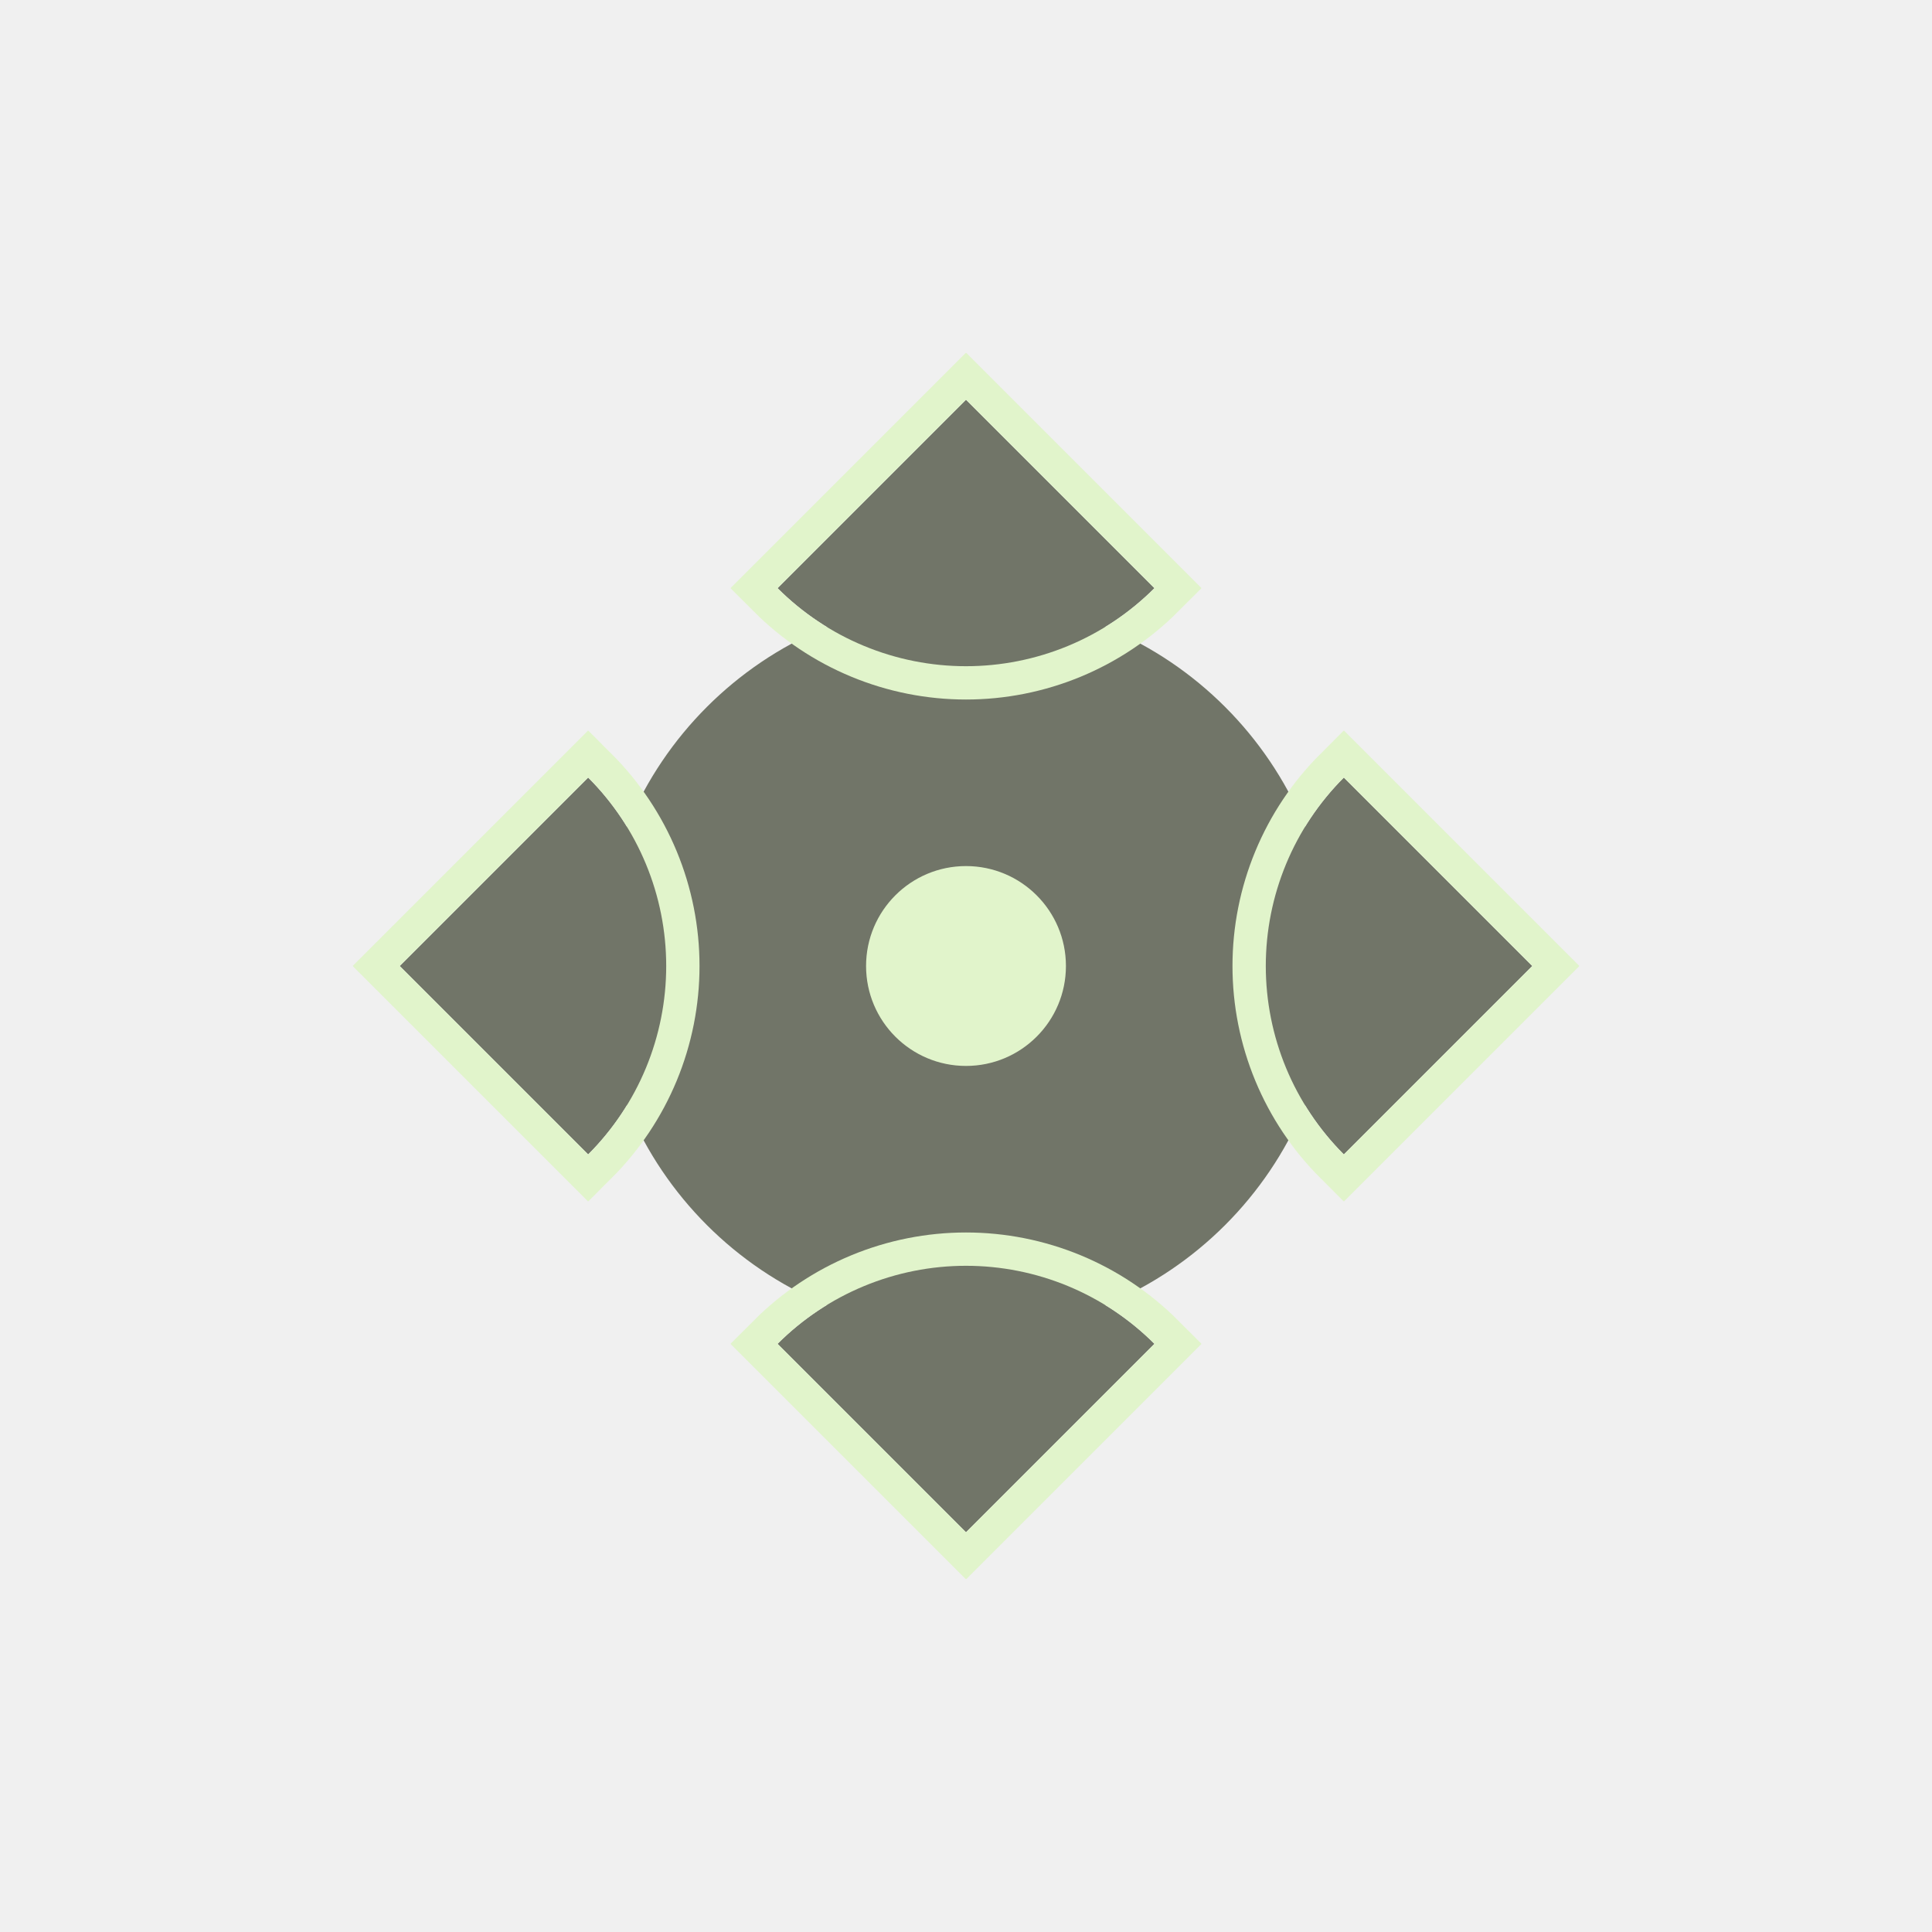
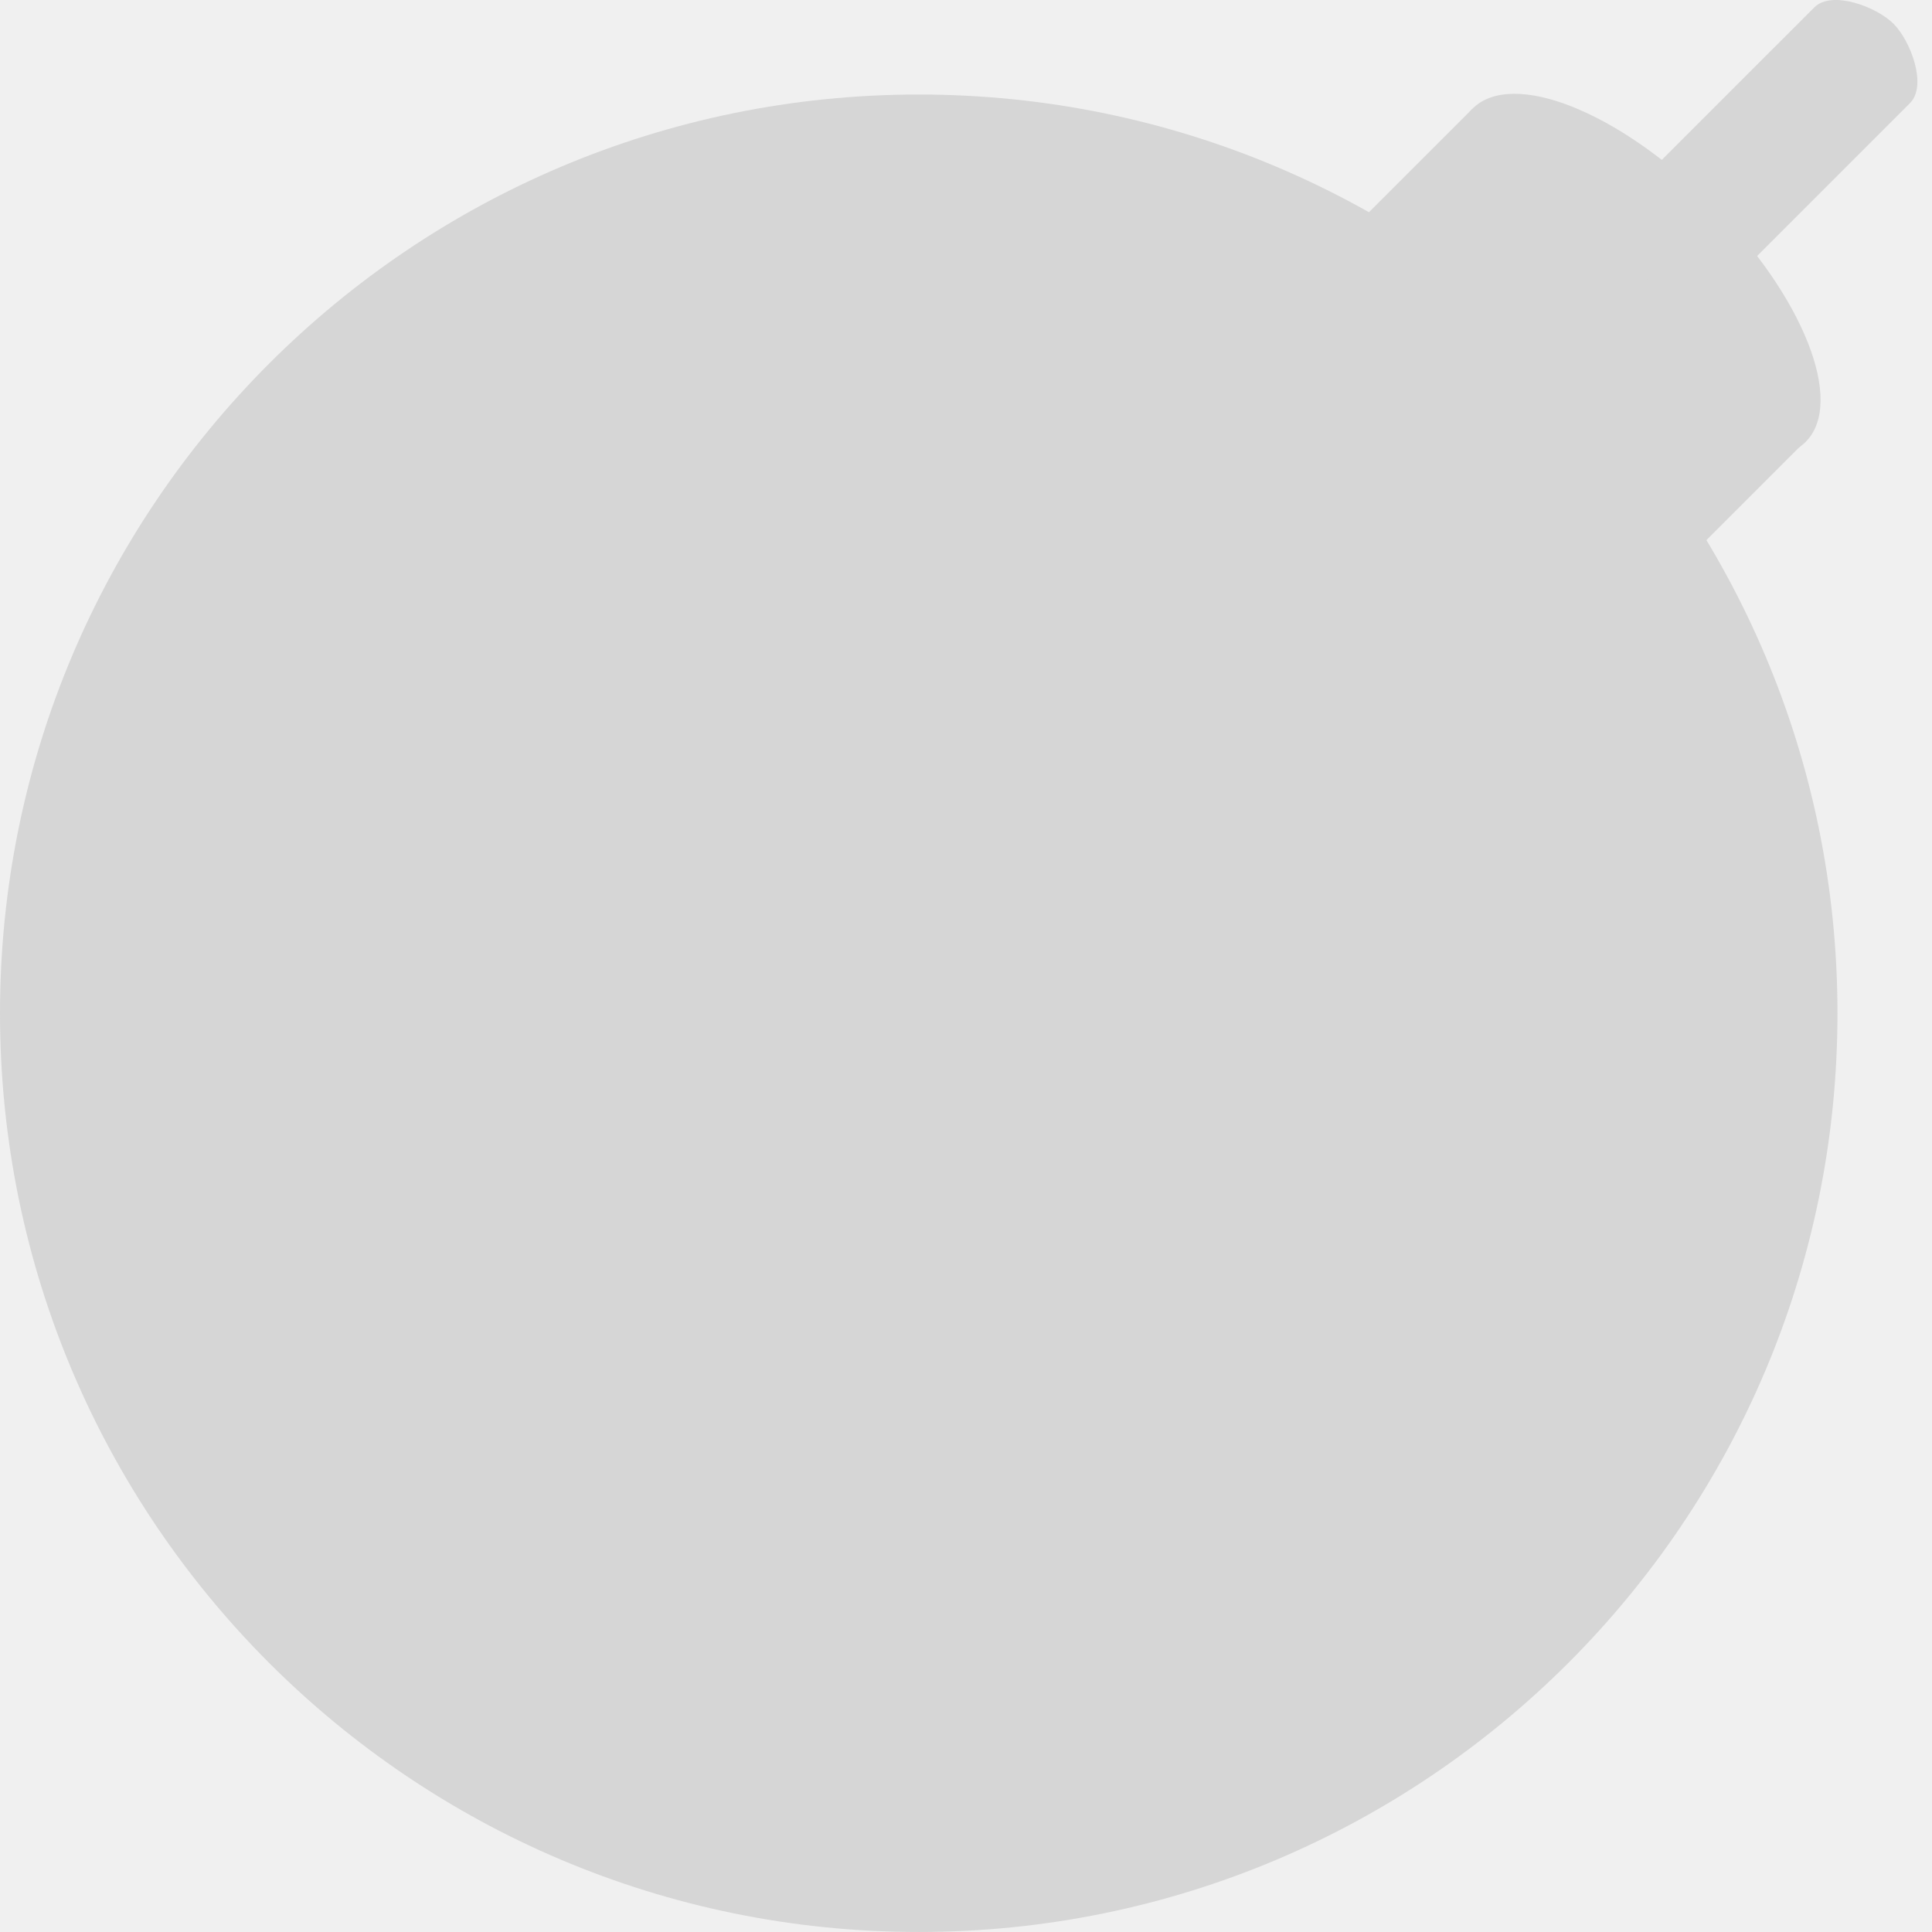
- <svg xmlns="http://www.w3.org/2000/svg" width="58" height="58" viewBox="0 0 58 58" fill="none">
-   <circle cx="29" cy="29" r="11" fill="#717568" />
-   <circle cx="29" cy="29" r="3" fill="#E1F4CB" />
-   <mask id="path-3-outside-1_12_18" maskUnits="userSpaceOnUse" x="10.586" y="21.929" width="14.142" height="14.142" fill="black">
-     <rect fill="white" x="10.586" y="21.929" width="14.142" height="14.142" />
-     <path d="M17.657 34.657C18.4 33.914 18.989 33.032 19.391 32.062C19.793 31.091 20 30.051 20 29C20 27.949 19.793 26.909 19.391 25.939C18.989 24.968 18.4 24.086 17.657 23.343L12 29L17.657 34.657Z" />
-   </mask>
-   <path d="M17.657 34.657C18.4 33.914 18.989 33.032 19.391 32.062C19.793 31.091 20 30.051 20 29C20 27.949 19.793 26.909 19.391 25.939C18.989 24.968 18.4 24.086 17.657 23.343L12 29L17.657 34.657Z" fill="#717568" />
-   <path d="M17.657 34.657C18.4 33.914 18.989 33.032 19.391 32.062C19.793 31.091 20 30.051 20 29C20 27.949 19.793 26.909 19.391 25.939C18.989 24.968 18.4 24.086 17.657 23.343L12 29L17.657 34.657Z" stroke="#E1F4CB" stroke-width="2" mask="url(#path-3-outside-1_12_18)" />
-   <mask id="path-4-outside-2_12_18" maskUnits="userSpaceOnUse" x="33.272" y="21.929" width="14.142" height="14.142" fill="black">
-     <rect fill="white" x="33.272" y="21.929" width="14.142" height="14.142" />
-     <path d="M40.343 23.343C39.6 24.086 39.011 24.968 38.609 25.939C38.207 26.909 38 27.949 38 29C38 30.051 38.207 31.091 38.609 32.062C39.011 33.032 39.6 33.914 40.343 34.657L46 29L40.343 23.343Z" />
-   </mask>
-   <path d="M40.343 23.343C39.6 24.086 39.011 24.968 38.609 25.939C38.207 26.909 38 27.949 38 29C38 30.051 38.207 31.091 38.609 32.062C39.011 33.032 39.6 33.914 40.343 34.657L46 29L40.343 23.343Z" fill="#717568" />
-   <path d="M40.343 23.343C39.6 24.086 39.011 24.968 38.609 25.939C38.207 26.909 38 27.949 38 29C38 30.051 38.207 31.091 38.609 32.062C39.011 33.032 39.6 33.914 40.343 34.657L46 29L40.343 23.343Z" stroke="#E1F4CB" stroke-width="2" mask="url(#path-4-outside-2_12_18)" />
-   <mask id="path-5-outside-3_12_18" maskUnits="userSpaceOnUse" x="21.929" y="10.586" width="14.142" height="14.142" fill="black">
-     <rect fill="white" x="21.929" y="10.586" width="14.142" height="14.142" />
-     <path d="M23.343 17.657C24.086 18.4 24.968 18.989 25.939 19.391C26.909 19.793 27.949 20 29 20C30.051 20 31.091 19.793 32.062 19.391C33.032 18.989 33.914 18.4 34.657 17.657L29 12L23.343 17.657Z" />
-   </mask>
-   <path d="M23.343 17.657C24.086 18.4 24.968 18.989 25.939 19.391C26.909 19.793 27.949 20 29 20C30.051 20 31.091 19.793 32.062 19.391C33.032 18.989 33.914 18.4 34.657 17.657L29 12L23.343 17.657Z" fill="#717568" />
-   <path d="M23.343 17.657C24.086 18.4 24.968 18.989 25.939 19.391C26.909 19.793 27.949 20 29 20C30.051 20 31.091 19.793 32.062 19.391C33.032 18.989 33.914 18.4 34.657 17.657L29 12L23.343 17.657Z" stroke="#E1F4CB" stroke-width="2" mask="url(#path-5-outside-3_12_18)" />
-   <mask id="path-6-outside-4_12_18" maskUnits="userSpaceOnUse" x="21.929" y="33.272" width="14.142" height="14.142" fill="black">
-     <rect fill="white" x="21.929" y="33.272" width="14.142" height="14.142" />
-     <path d="M34.657 40.343C33.914 39.6 33.032 39.011 32.062 38.609C31.091 38.207 30.051 38 29 38C27.949 38 26.909 38.207 25.939 38.609C24.968 39.011 24.086 39.6 23.343 40.343L29 46L34.657 40.343Z" />
-   </mask>
-   <path d="M34.657 40.343C33.914 39.6 33.032 39.011 32.062 38.609C31.091 38.207 30.051 38 29 38C27.949 38 26.909 38.207 25.939 38.609C24.968 39.011 24.086 39.6 23.343 40.343L29 46L34.657 40.343Z" fill="#717568" />
-   <path d="M34.657 40.343C33.914 39.6 33.032 39.011 32.062 38.609C31.091 38.207 30.051 38 29 38C27.949 38 26.909 38.207 25.939 38.609C24.968 39.011 24.086 39.6 23.343 40.343L29 46L34.657 40.343Z" stroke="#E1F4CB" stroke-width="2" mask="url(#path-6-outside-4_12_18)" />
+ <svg xmlns="http://www.w3.org/2000/svg" width="100" height="100" viewBox="0 0 100 100" fill="none">
+   <path d="M95.107 52.446C95.107 78.709 73.817 99.999 47.554 99.999C21.291 99.999 0 78.709 0 52.446C0 26.183 21.291 4.892 47.554 4.892C73.817 4.892 95.107 26.183 95.107 52.446Z" fill="#D6D6D6" />
+   <path d="M93.462 22.871C91.408 24.925 85.882 22.73 81.12 17.968C76.358 13.206 74.162 7.68 76.217 5.625C78.271 3.571 83.797 5.766 88.559 10.528C93.321 15.29 95.516 20.816 93.462 22.871Z" fill="#D6D6D6" />
+   <path d="M76.2 5.642L93.419 22.861L86.597 29.683L69.378 12.464L76.2 5.642Z" fill="#D6D6D6" />
+   <path d="M93.91 0.381C94.807 -0.517 97.114 0.336 98.011 1.233C98.908 2.13 99.76 4.437 98.863 5.334L89.117 15.08C88.22 15.977 85.913 15.125 85.016 14.228C84.118 13.331 83.266 11.024 84.163 10.127L93.91 0.381Z" fill="#D6D6D6" />
</svg>
